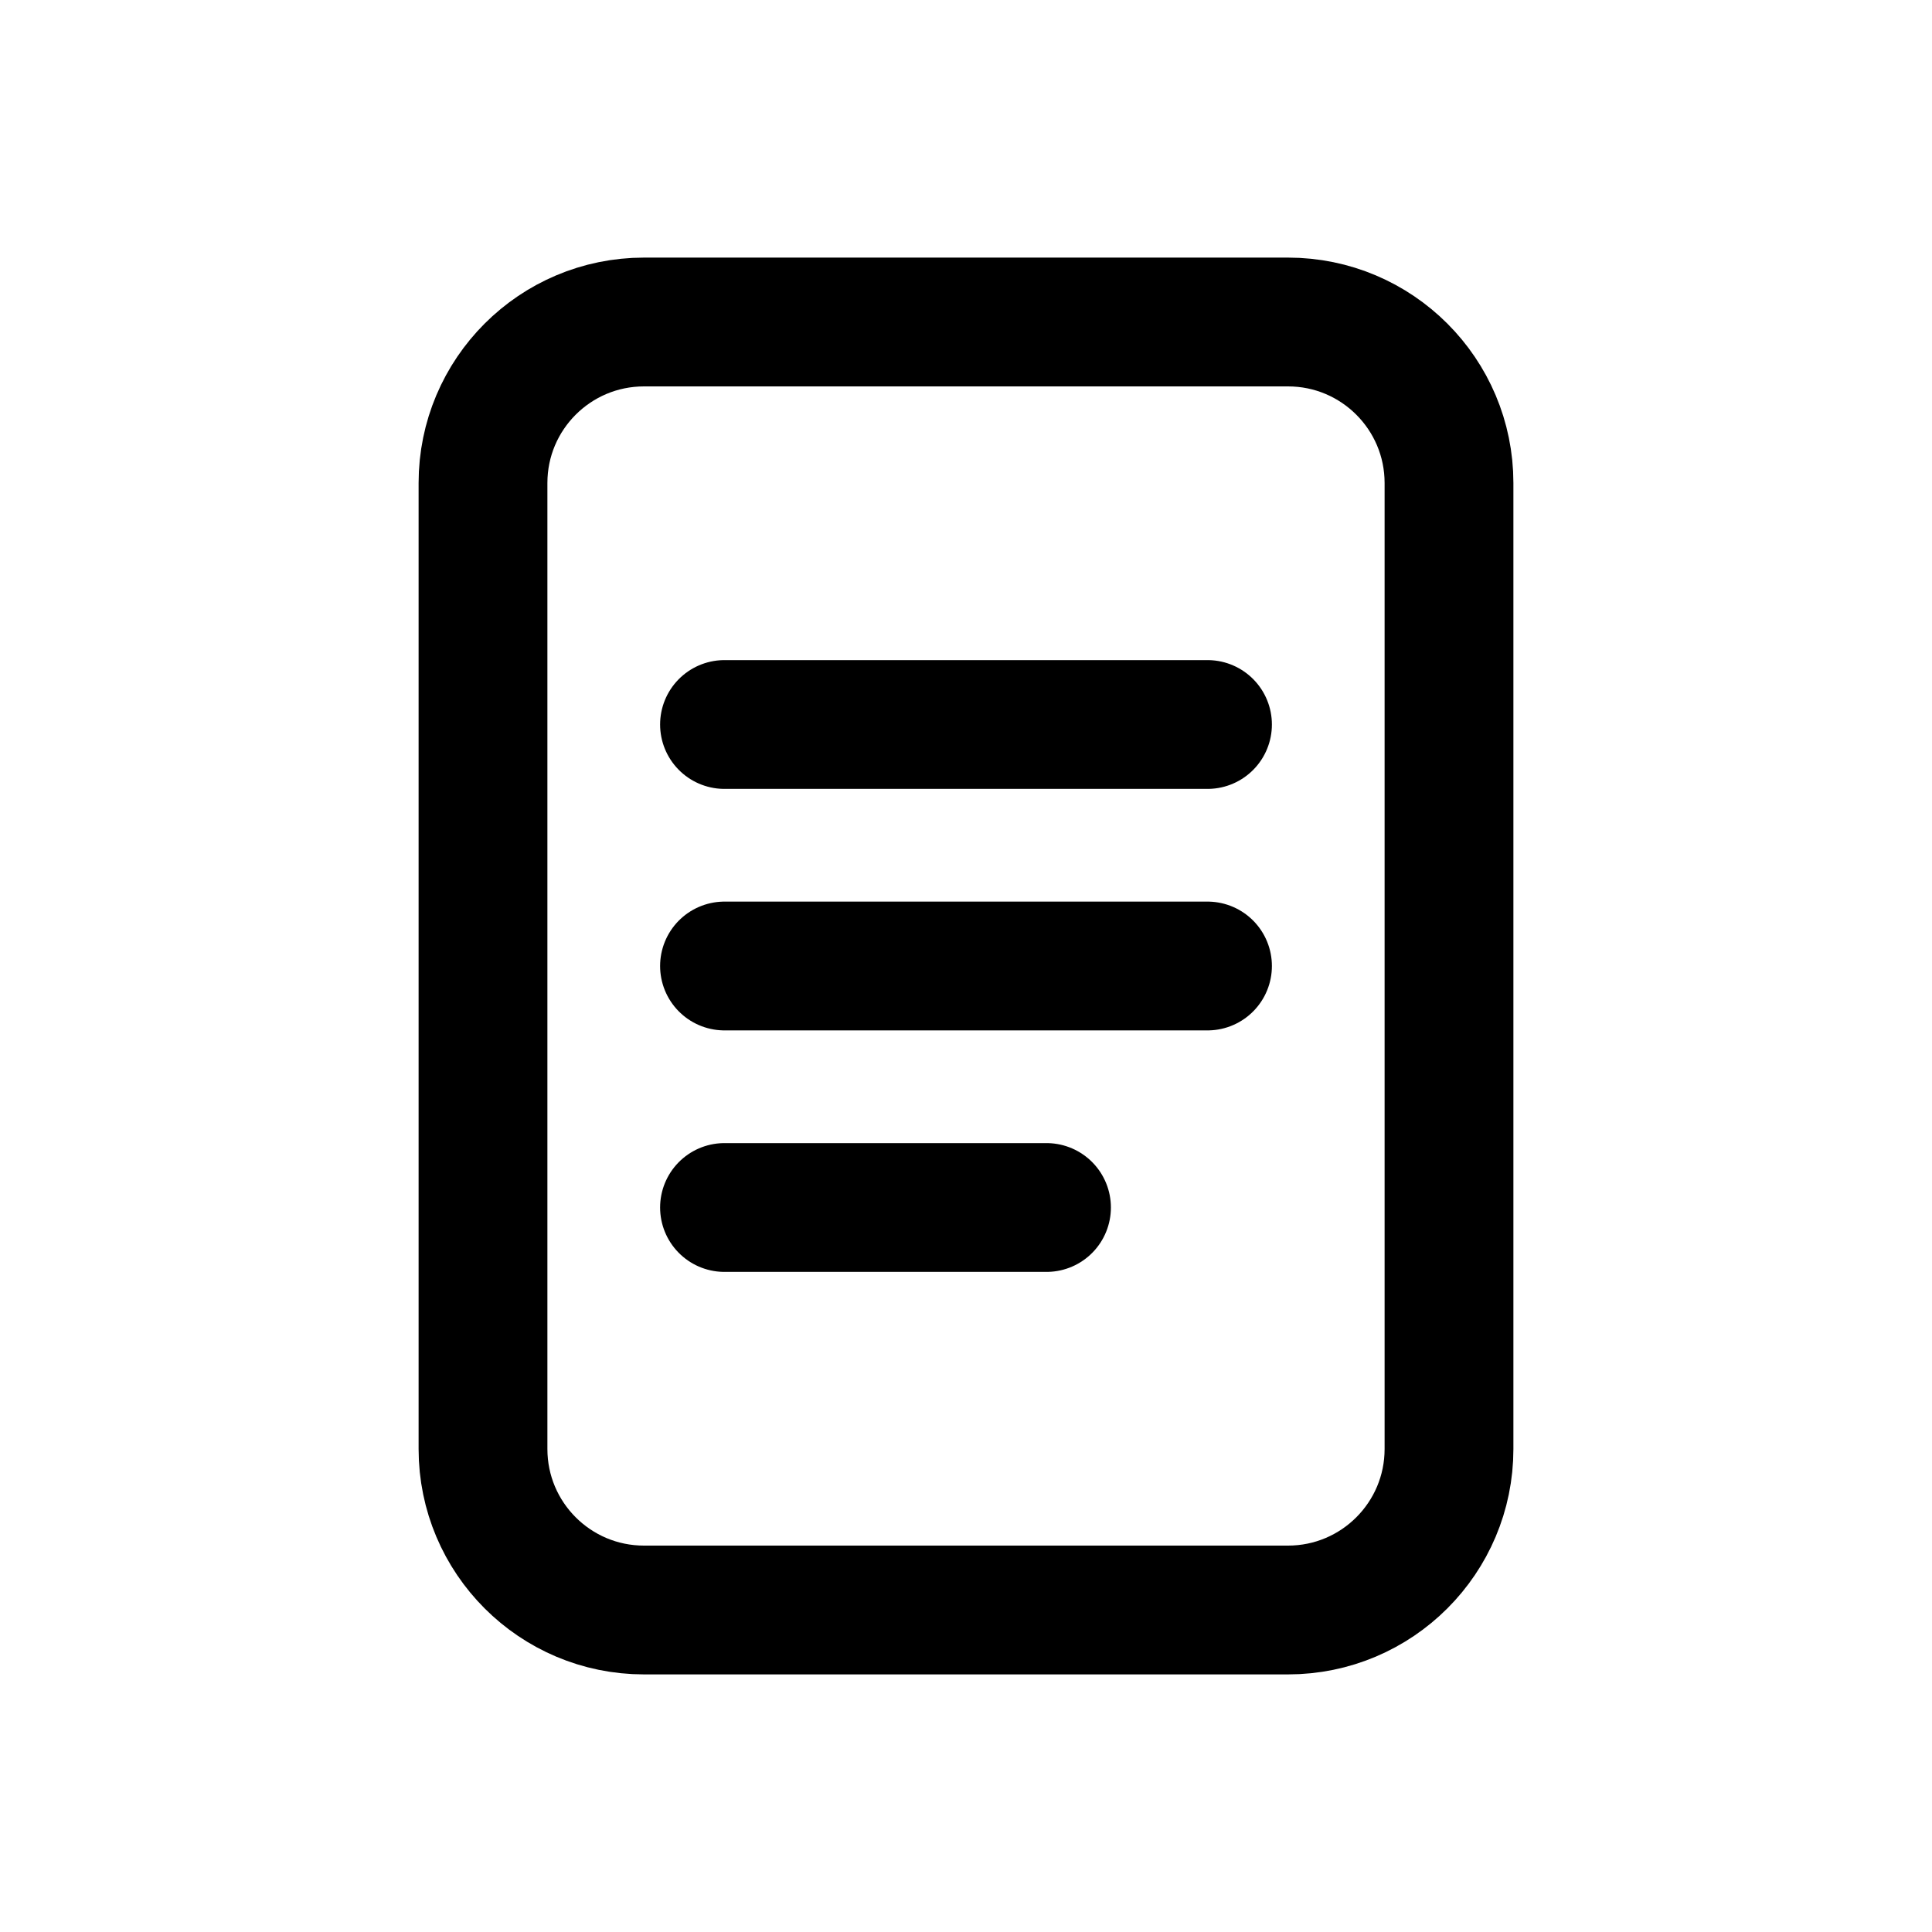
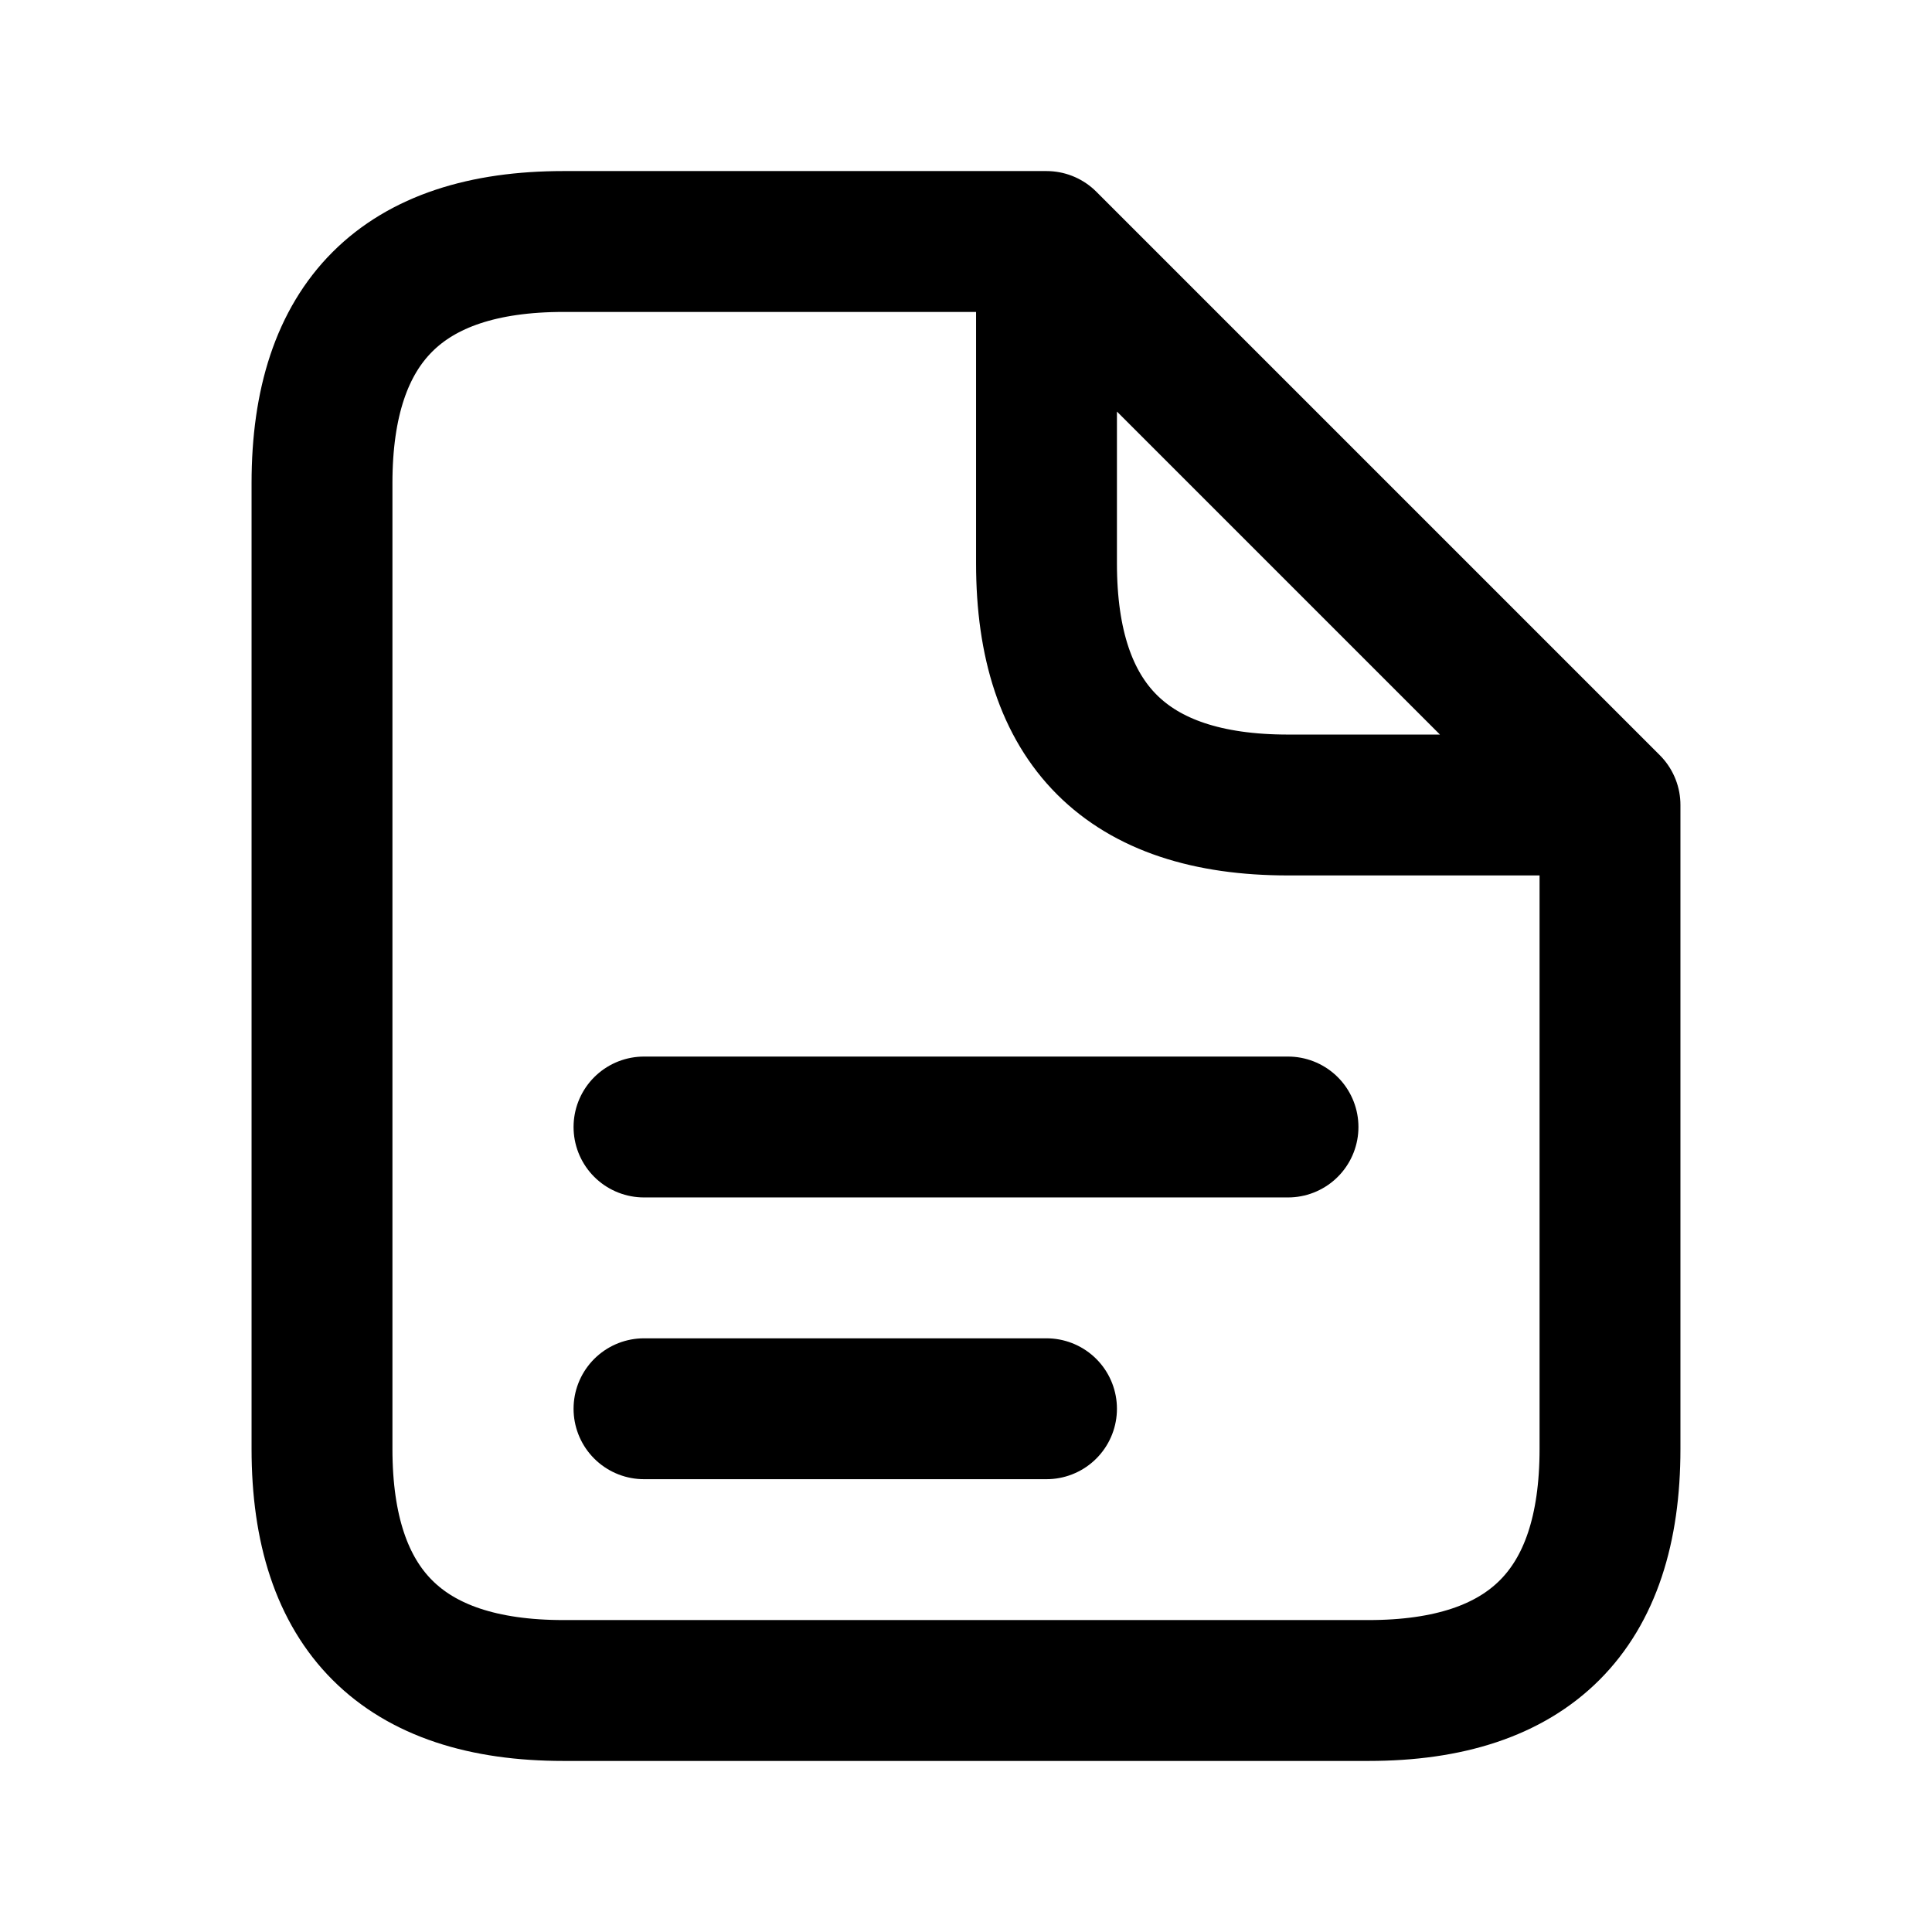
- <svg xmlns="http://www.w3.org/2000/svg" width="24" height="24" viewBox="0 0 24 24" fill="none" stroke="currentColor" stroke-width="1.6" stroke-linecap="round" stroke-linejoin="round" aria-hidden="true">
-   <rect x="6" y="4" width="12" height="16" rx="2" />
-   <path d="M9 9h6M9 12h6M9 15h4" />
+ <svg xmlns="http://www.w3.org/2000/svg" viewBox="0 0 24 24" fill="none" stroke="currentColor" stroke-width="1.75" stroke-linecap="round" stroke-linejoin="round">
+   <path d="M13 3H7C5 3 4 4 4 6v12c0 2 1 3 3 3h10c2 0 3-1 3-3V10L13 3Zm0 0v4c0 2 1 3 3 3h4" />
+   <path d="M8 14h8M8 17.5h5" />
</svg>
